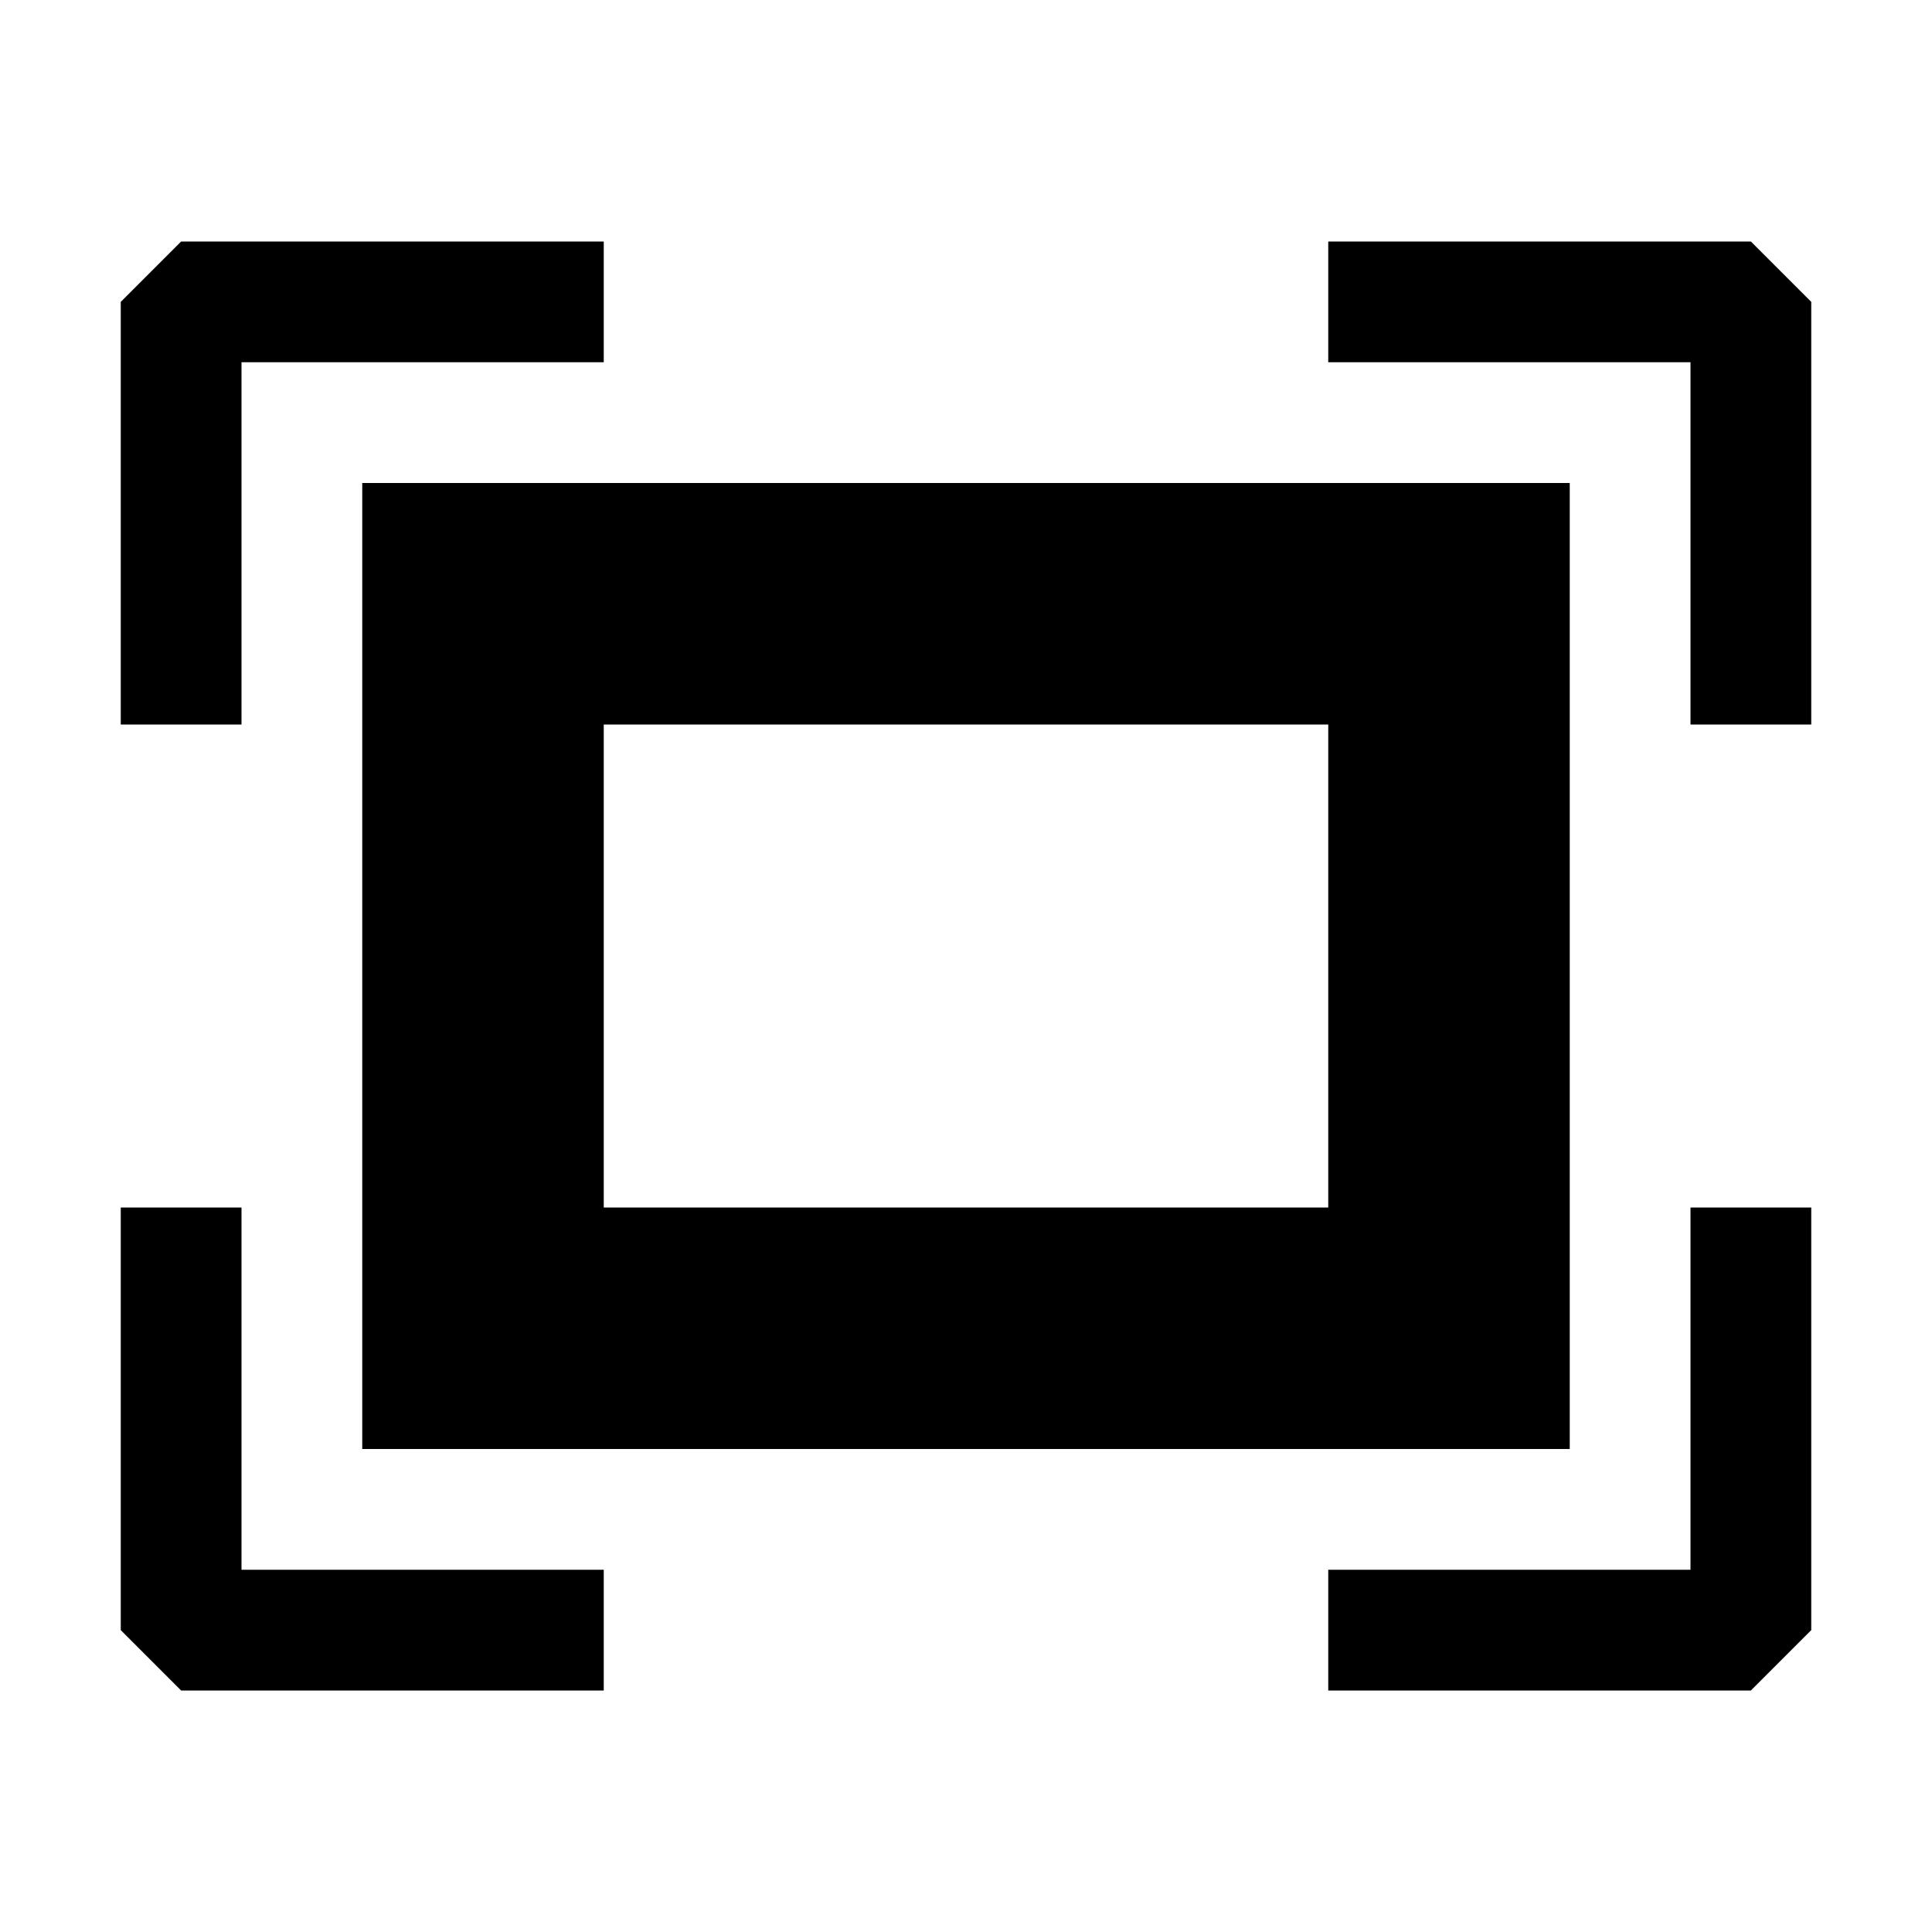
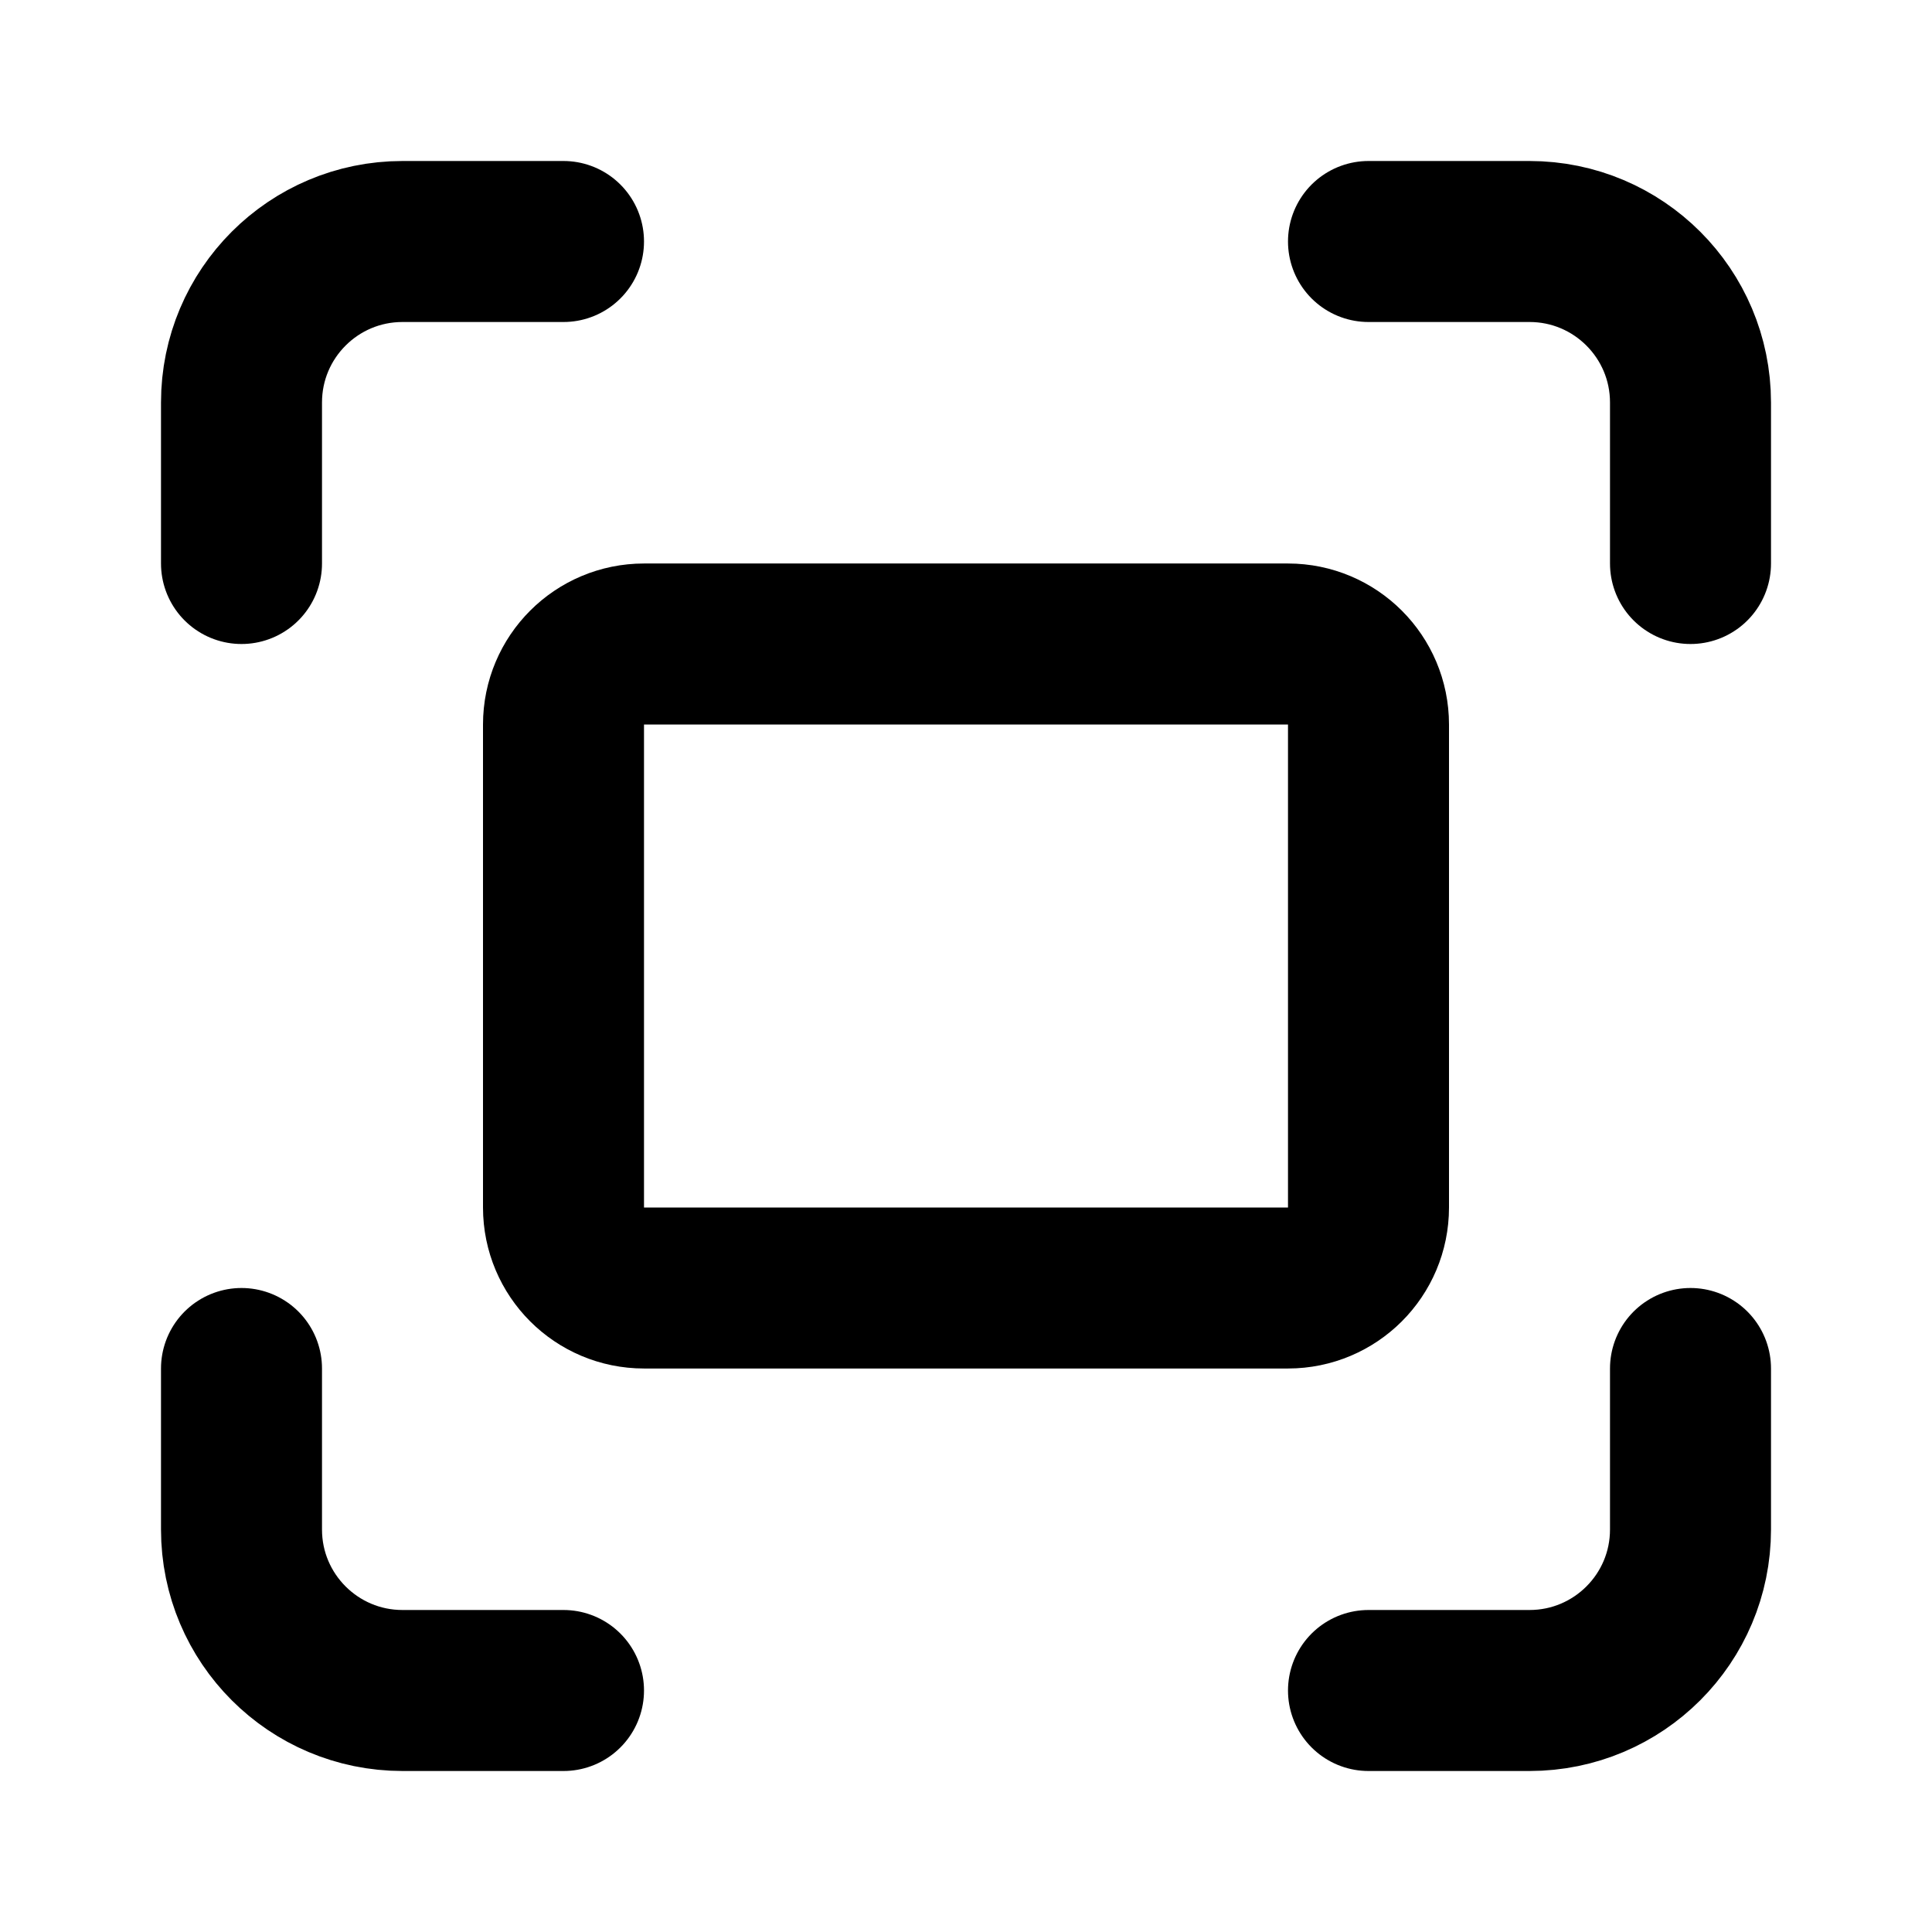
- <svg xmlns="http://www.w3.org/2000/svg" aria-hidden="true" role="img" width="1em" height="1em" viewBox="0 0 16 16" class="iconify iconify--codicon">
-   <path fill="currentColor" d="M3 12h10V4H3v8zm2-6h6v4H5V6zM2 6H1V2.5l.5-.5H5v1H2v3zm13-3.5V6h-1V3h-3V2h3.5l.5.5zM14 10h1v3.5l-.5.5H11v-1h3v-3zM2 13h3v1H1.5l-.5-.5V10h1v3z" />
+ <svg xmlns="http://www.w3.org/2000/svg" width="24" height="24" viewBox="0 0 24 24" fill="none" stroke="currentColor" stroke-width="2" stroke-linecap="round" stroke-linejoin="round">
+   <path d="M3 7V5a2 2 0 0 1 2-2h2" />
+   <path d="M17 3h2a2 2 0 0 1 2 2v2" />
+   <path d="M21 17v2a2 2 0 0 1-2 2h-2" />
+   <path d="M7 21H5a2 2 0 0 1-2-2v-2" />
+   <rect width="10" height="8" x="7" y="8" rx="1" />
</svg>
